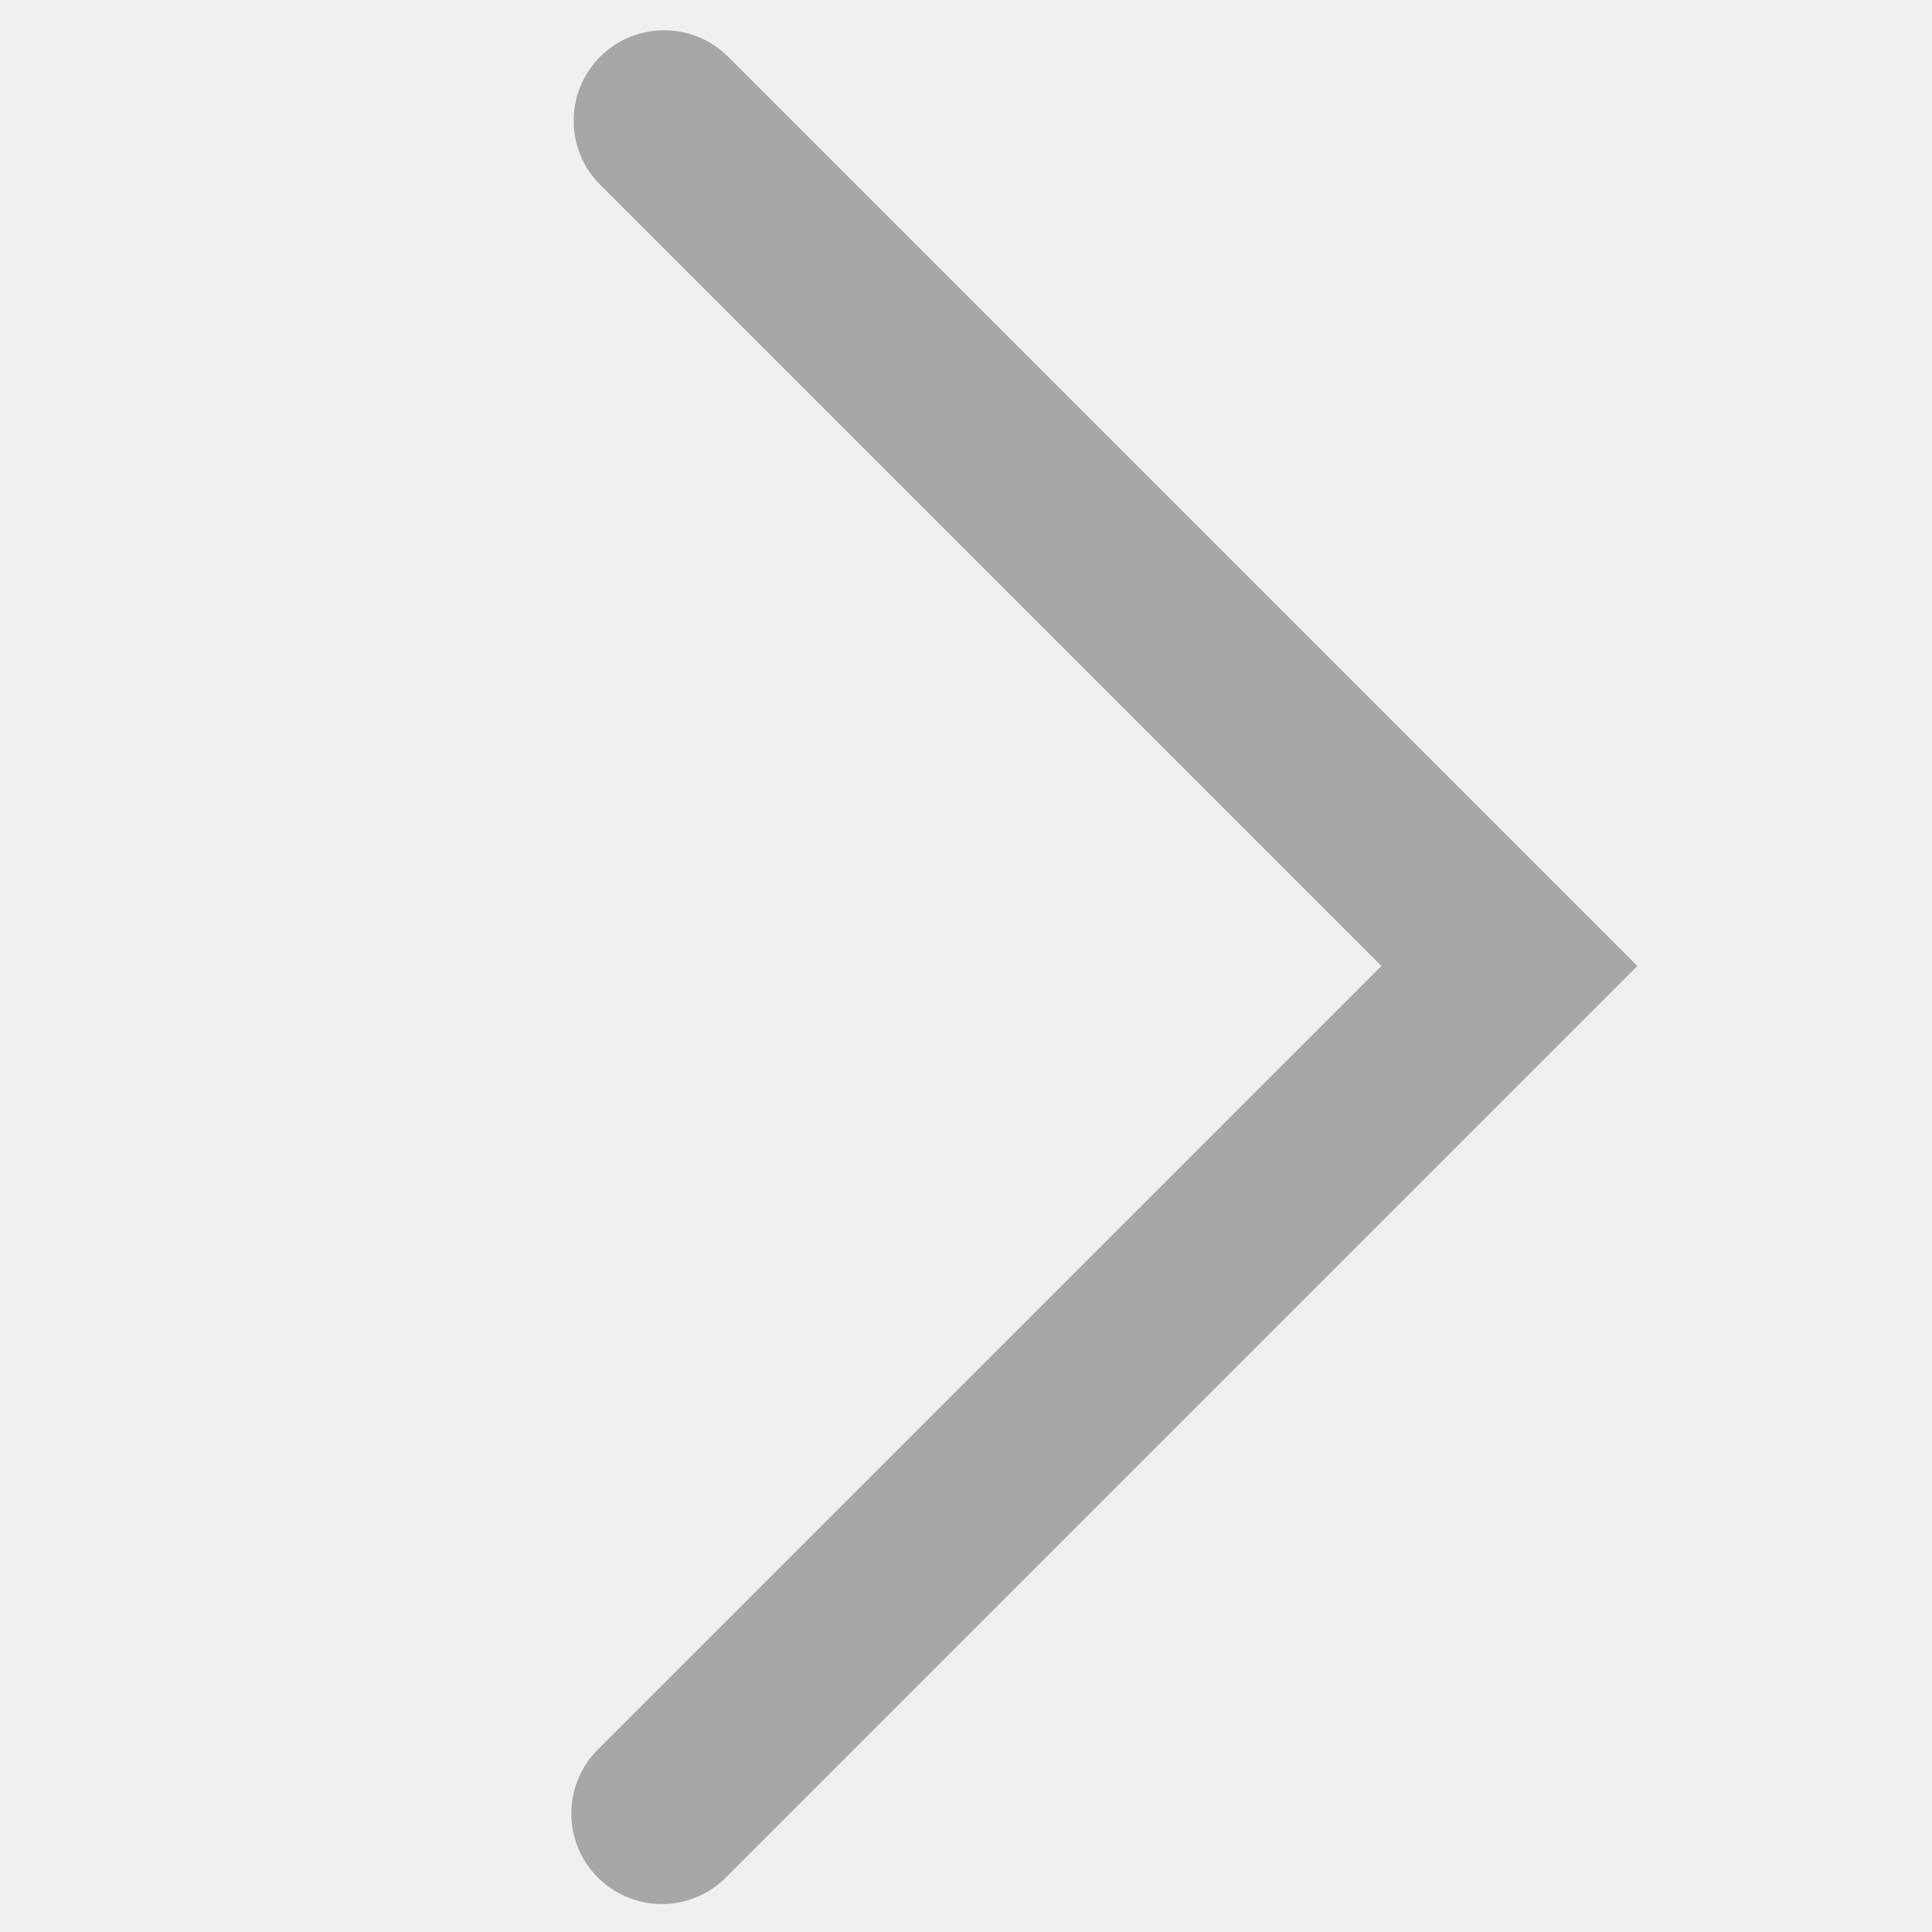
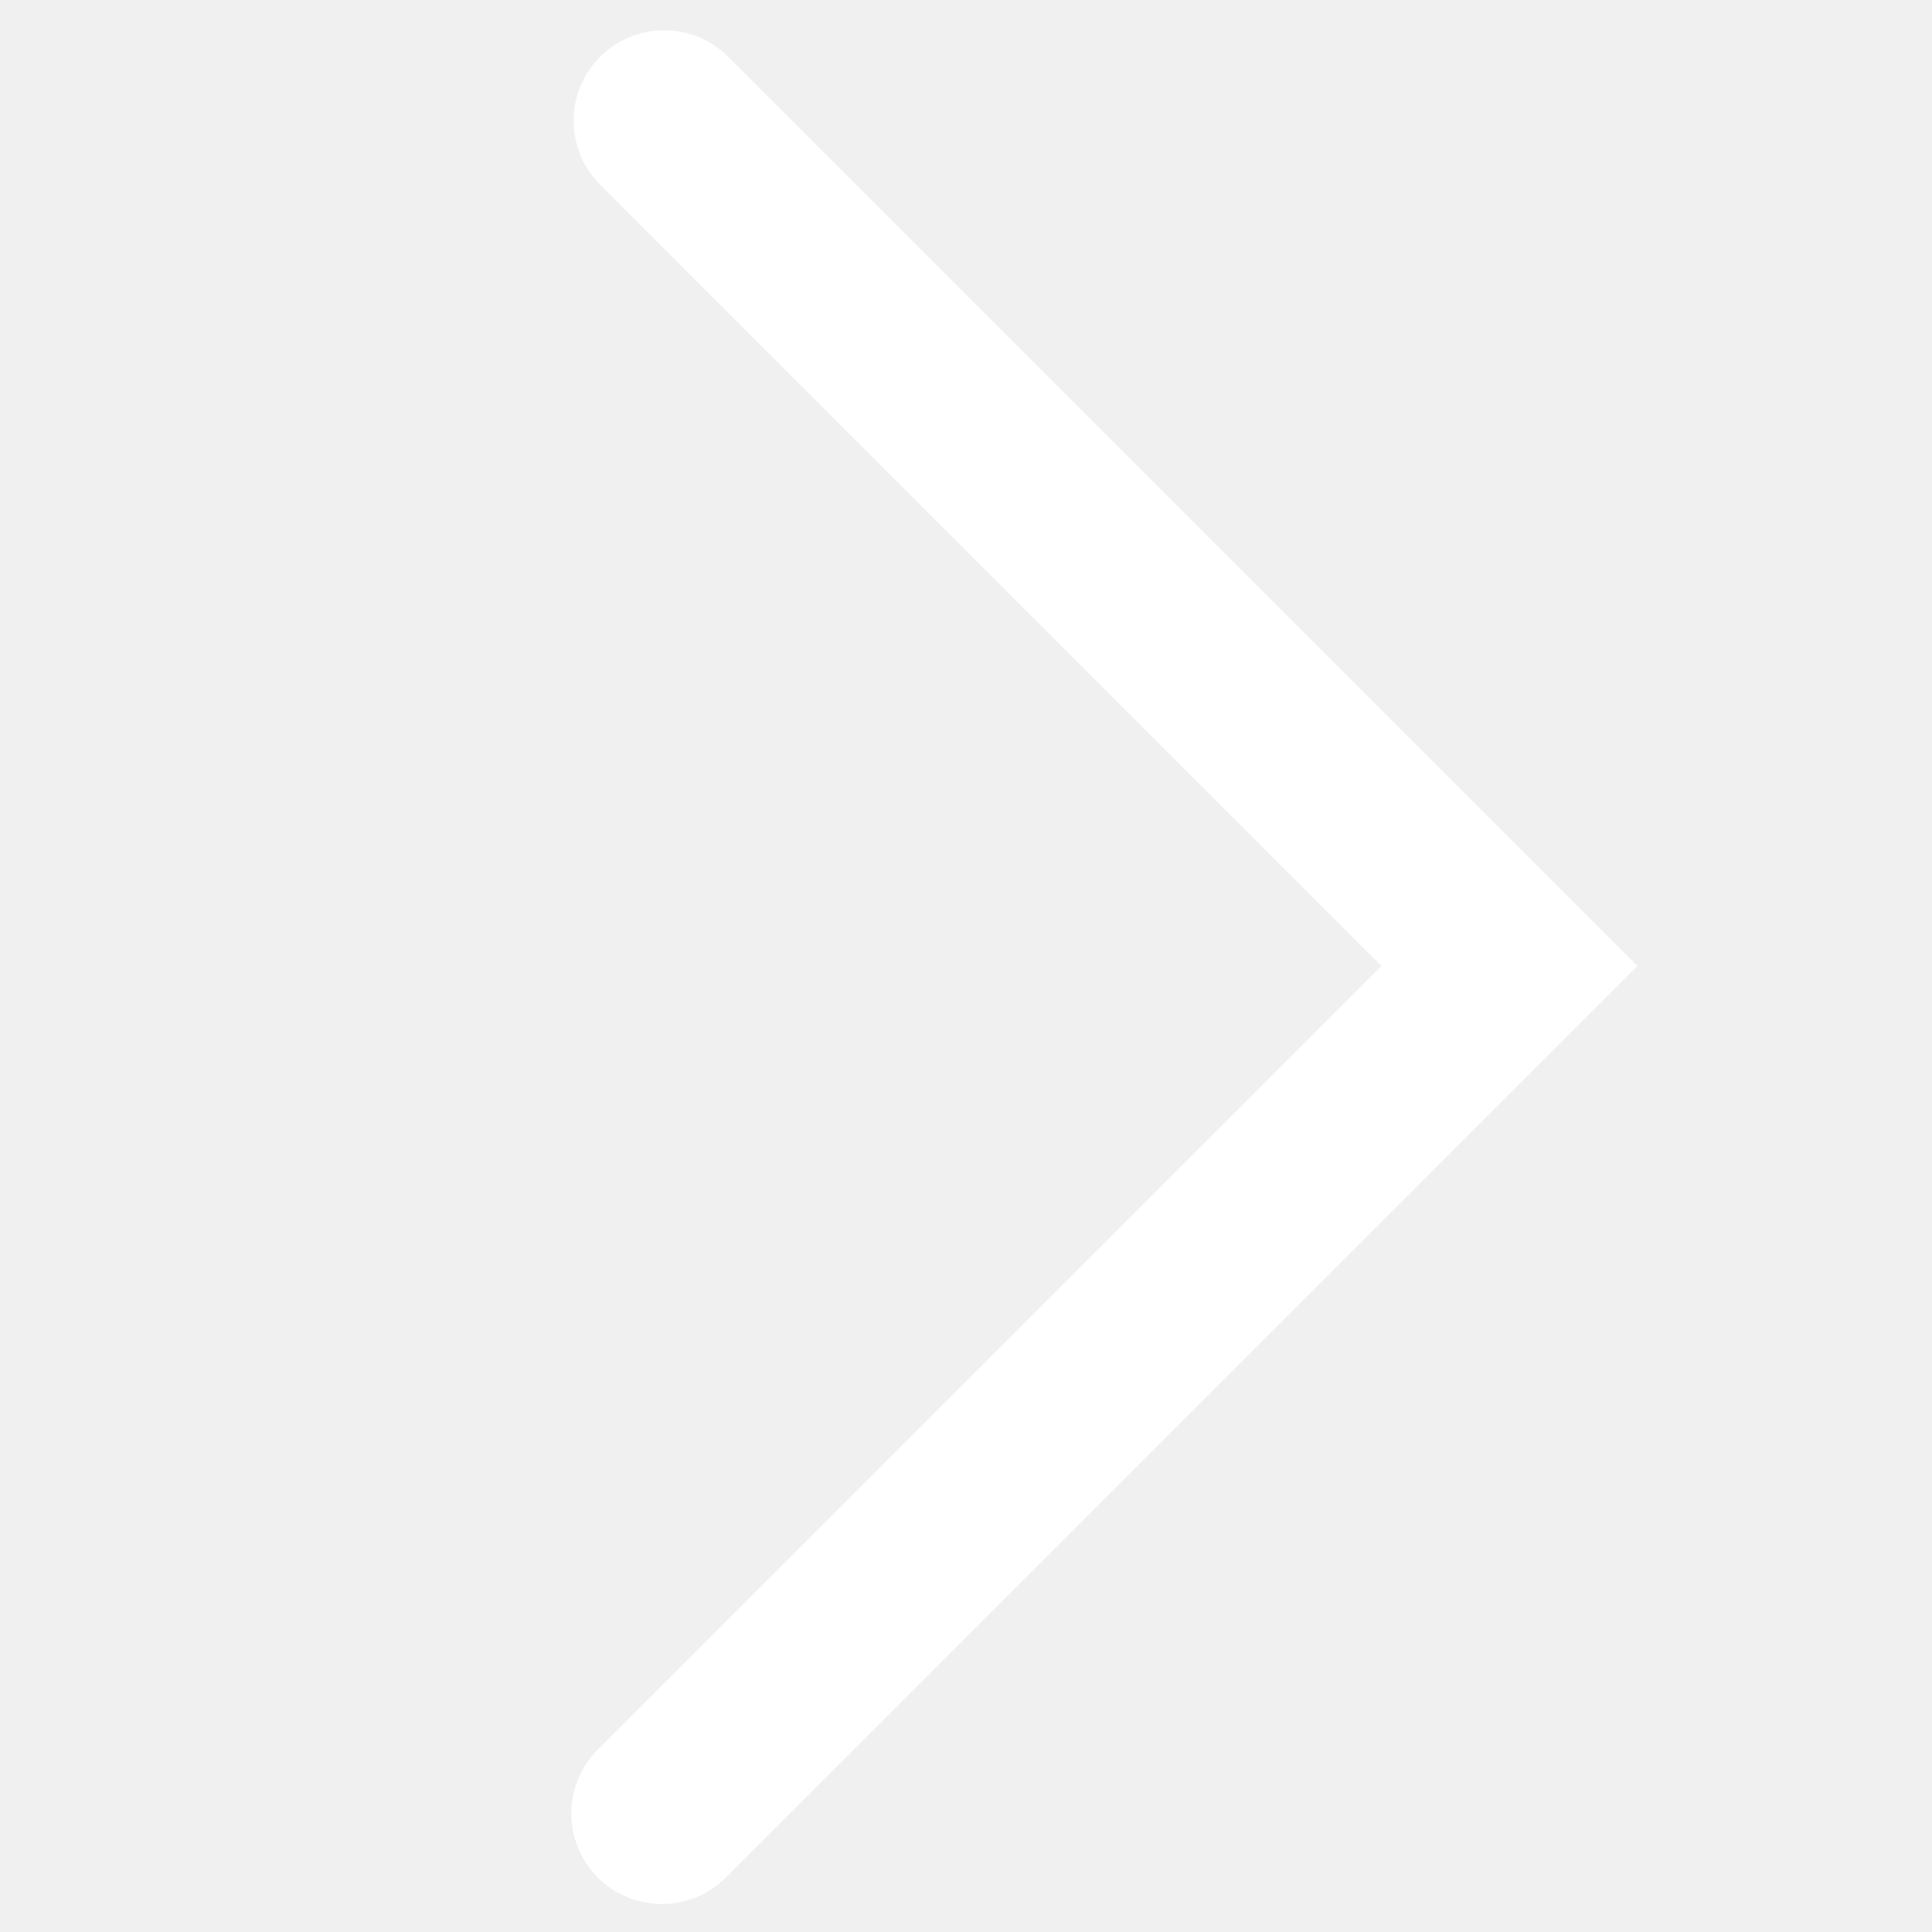
- <svg xmlns="http://www.w3.org/2000/svg" data-encore-id="icon" role="img" aria-hidden="true" style="fill: #a6a7a6;" viewBox="0 0 16 16">
+ <svg xmlns="http://www.w3.org/2000/svg" data-encore-id="icon" role="img" aria-hidden="true" style="fill: #fff" viewBox="0 0 16 16">
  <path d="M4.97.47a.75.75 0 0 0 0 1.06L11.44 8l-6.47 6.47a.75.75 0 1 0 1.06 1.06L13.56 8 6.03.47a.75.75 0 0 0-1.06 0z" />
</svg>
